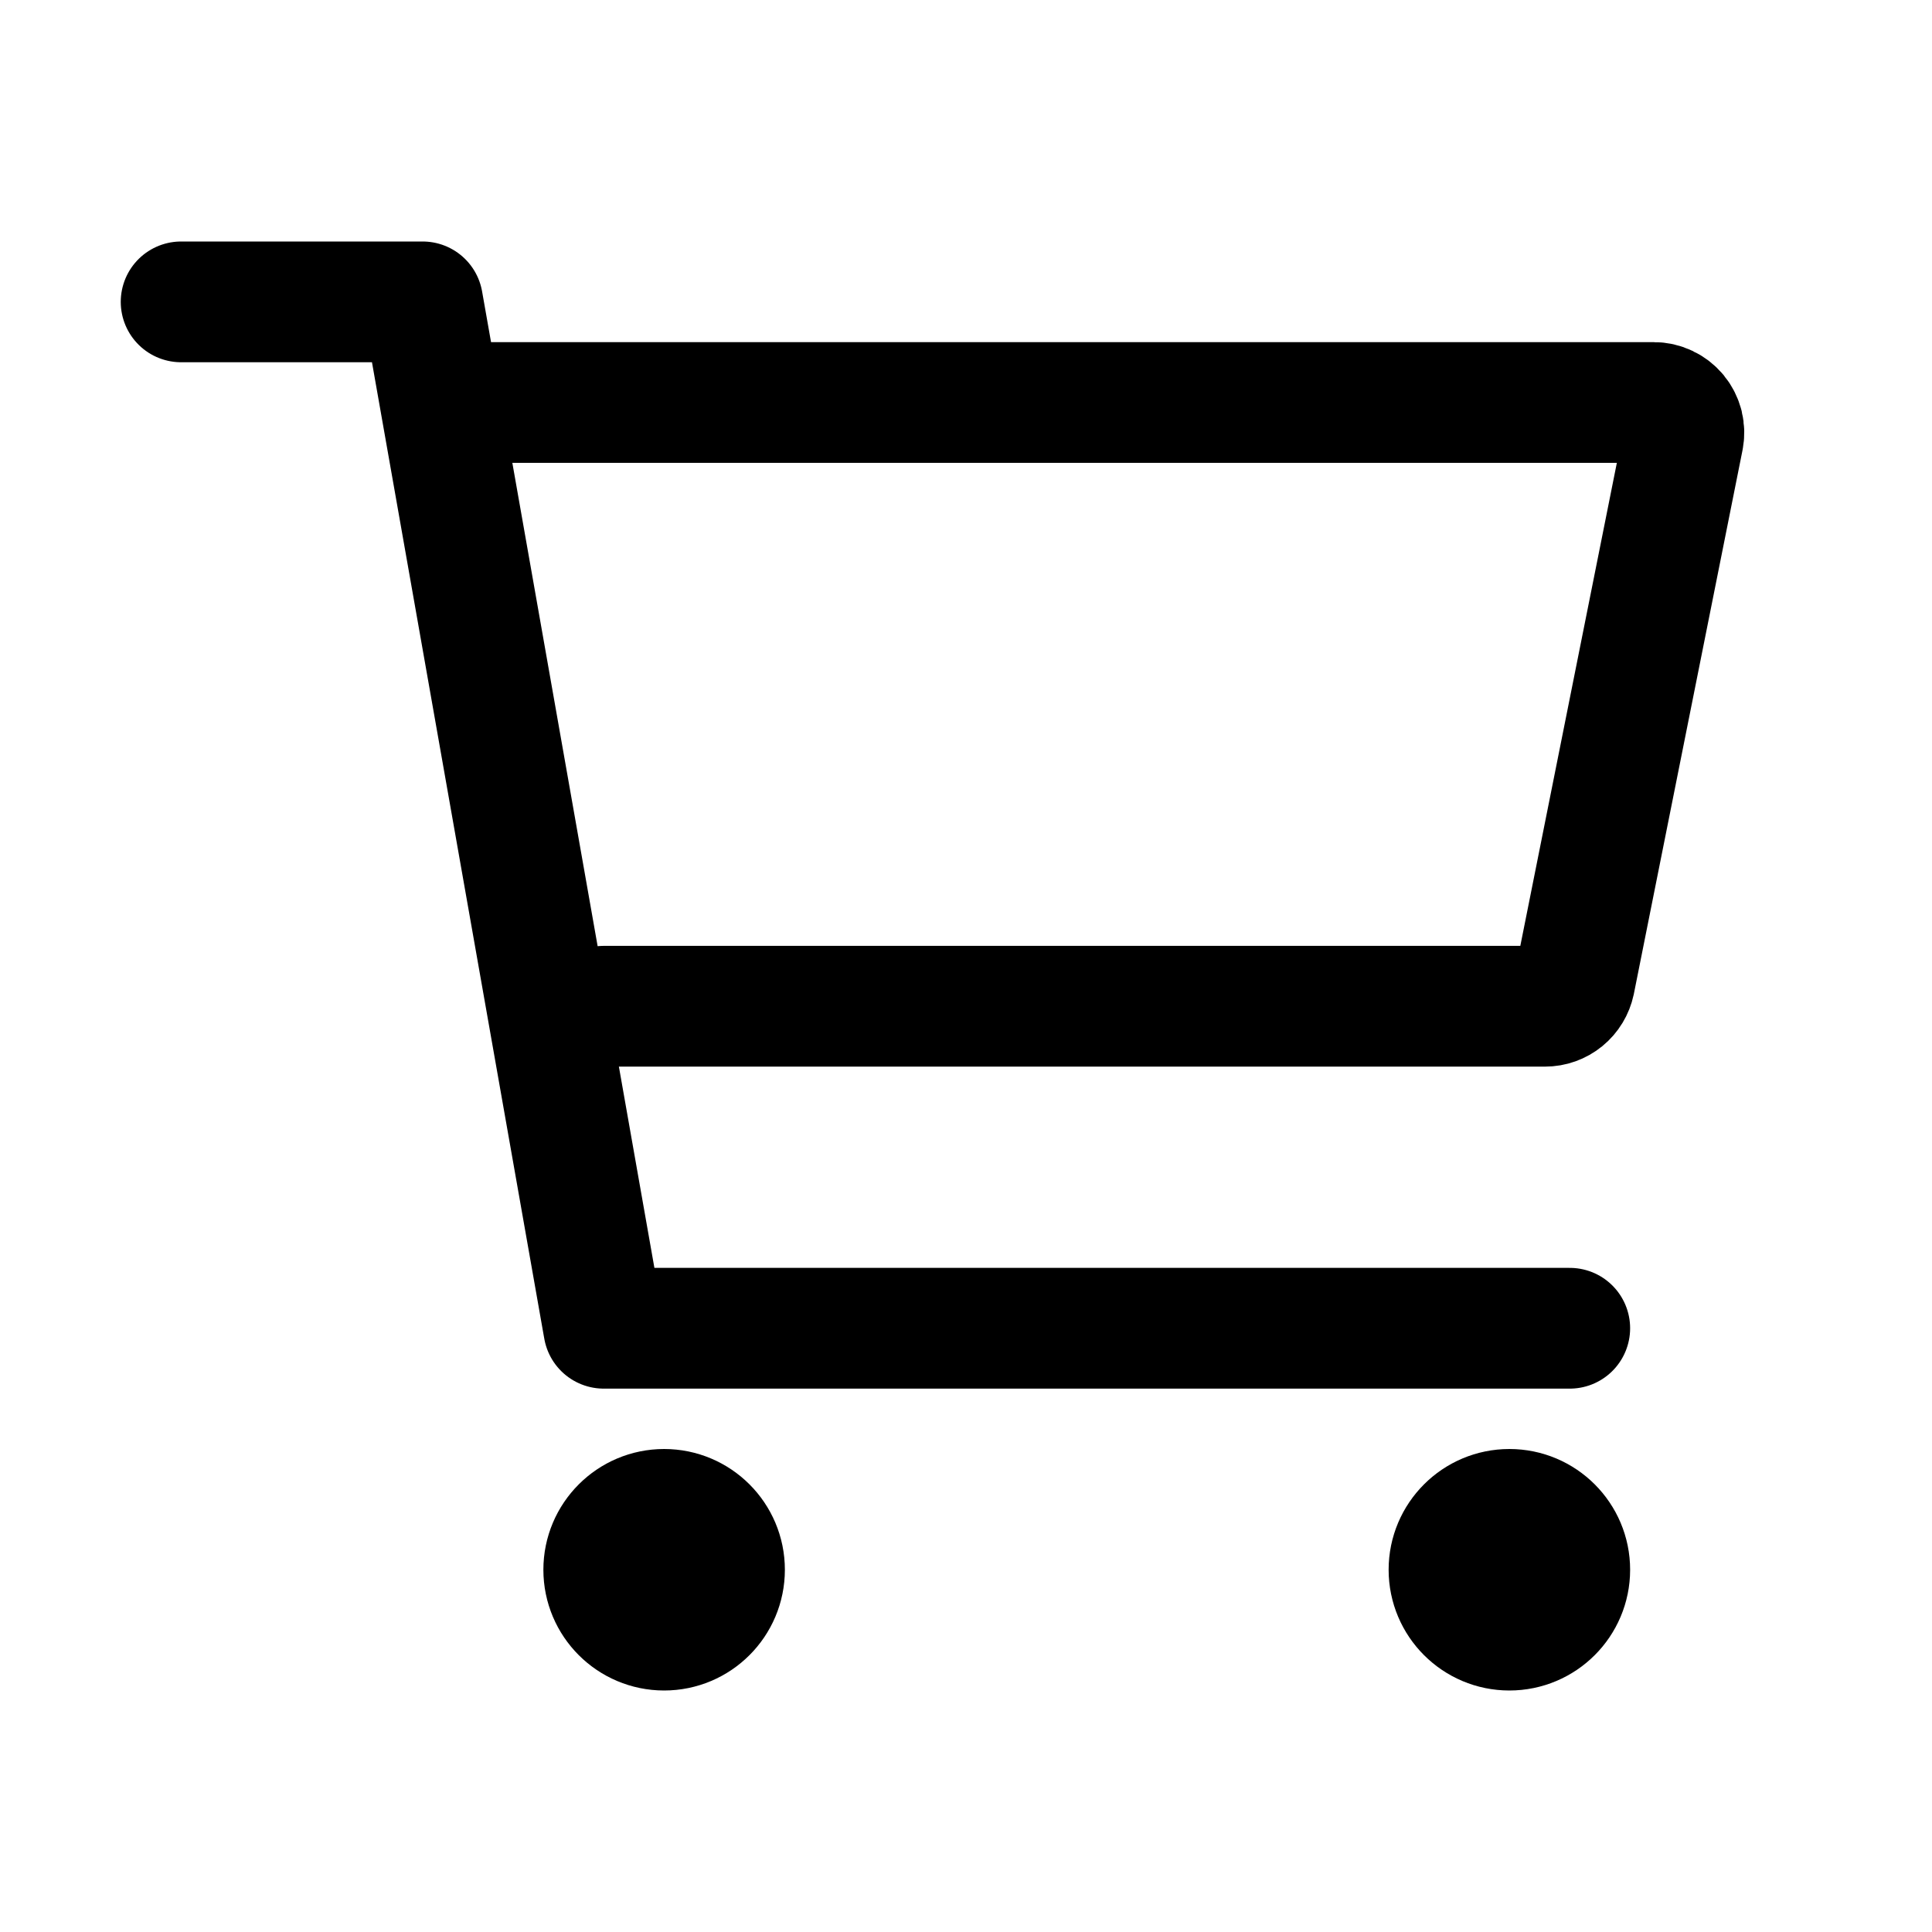
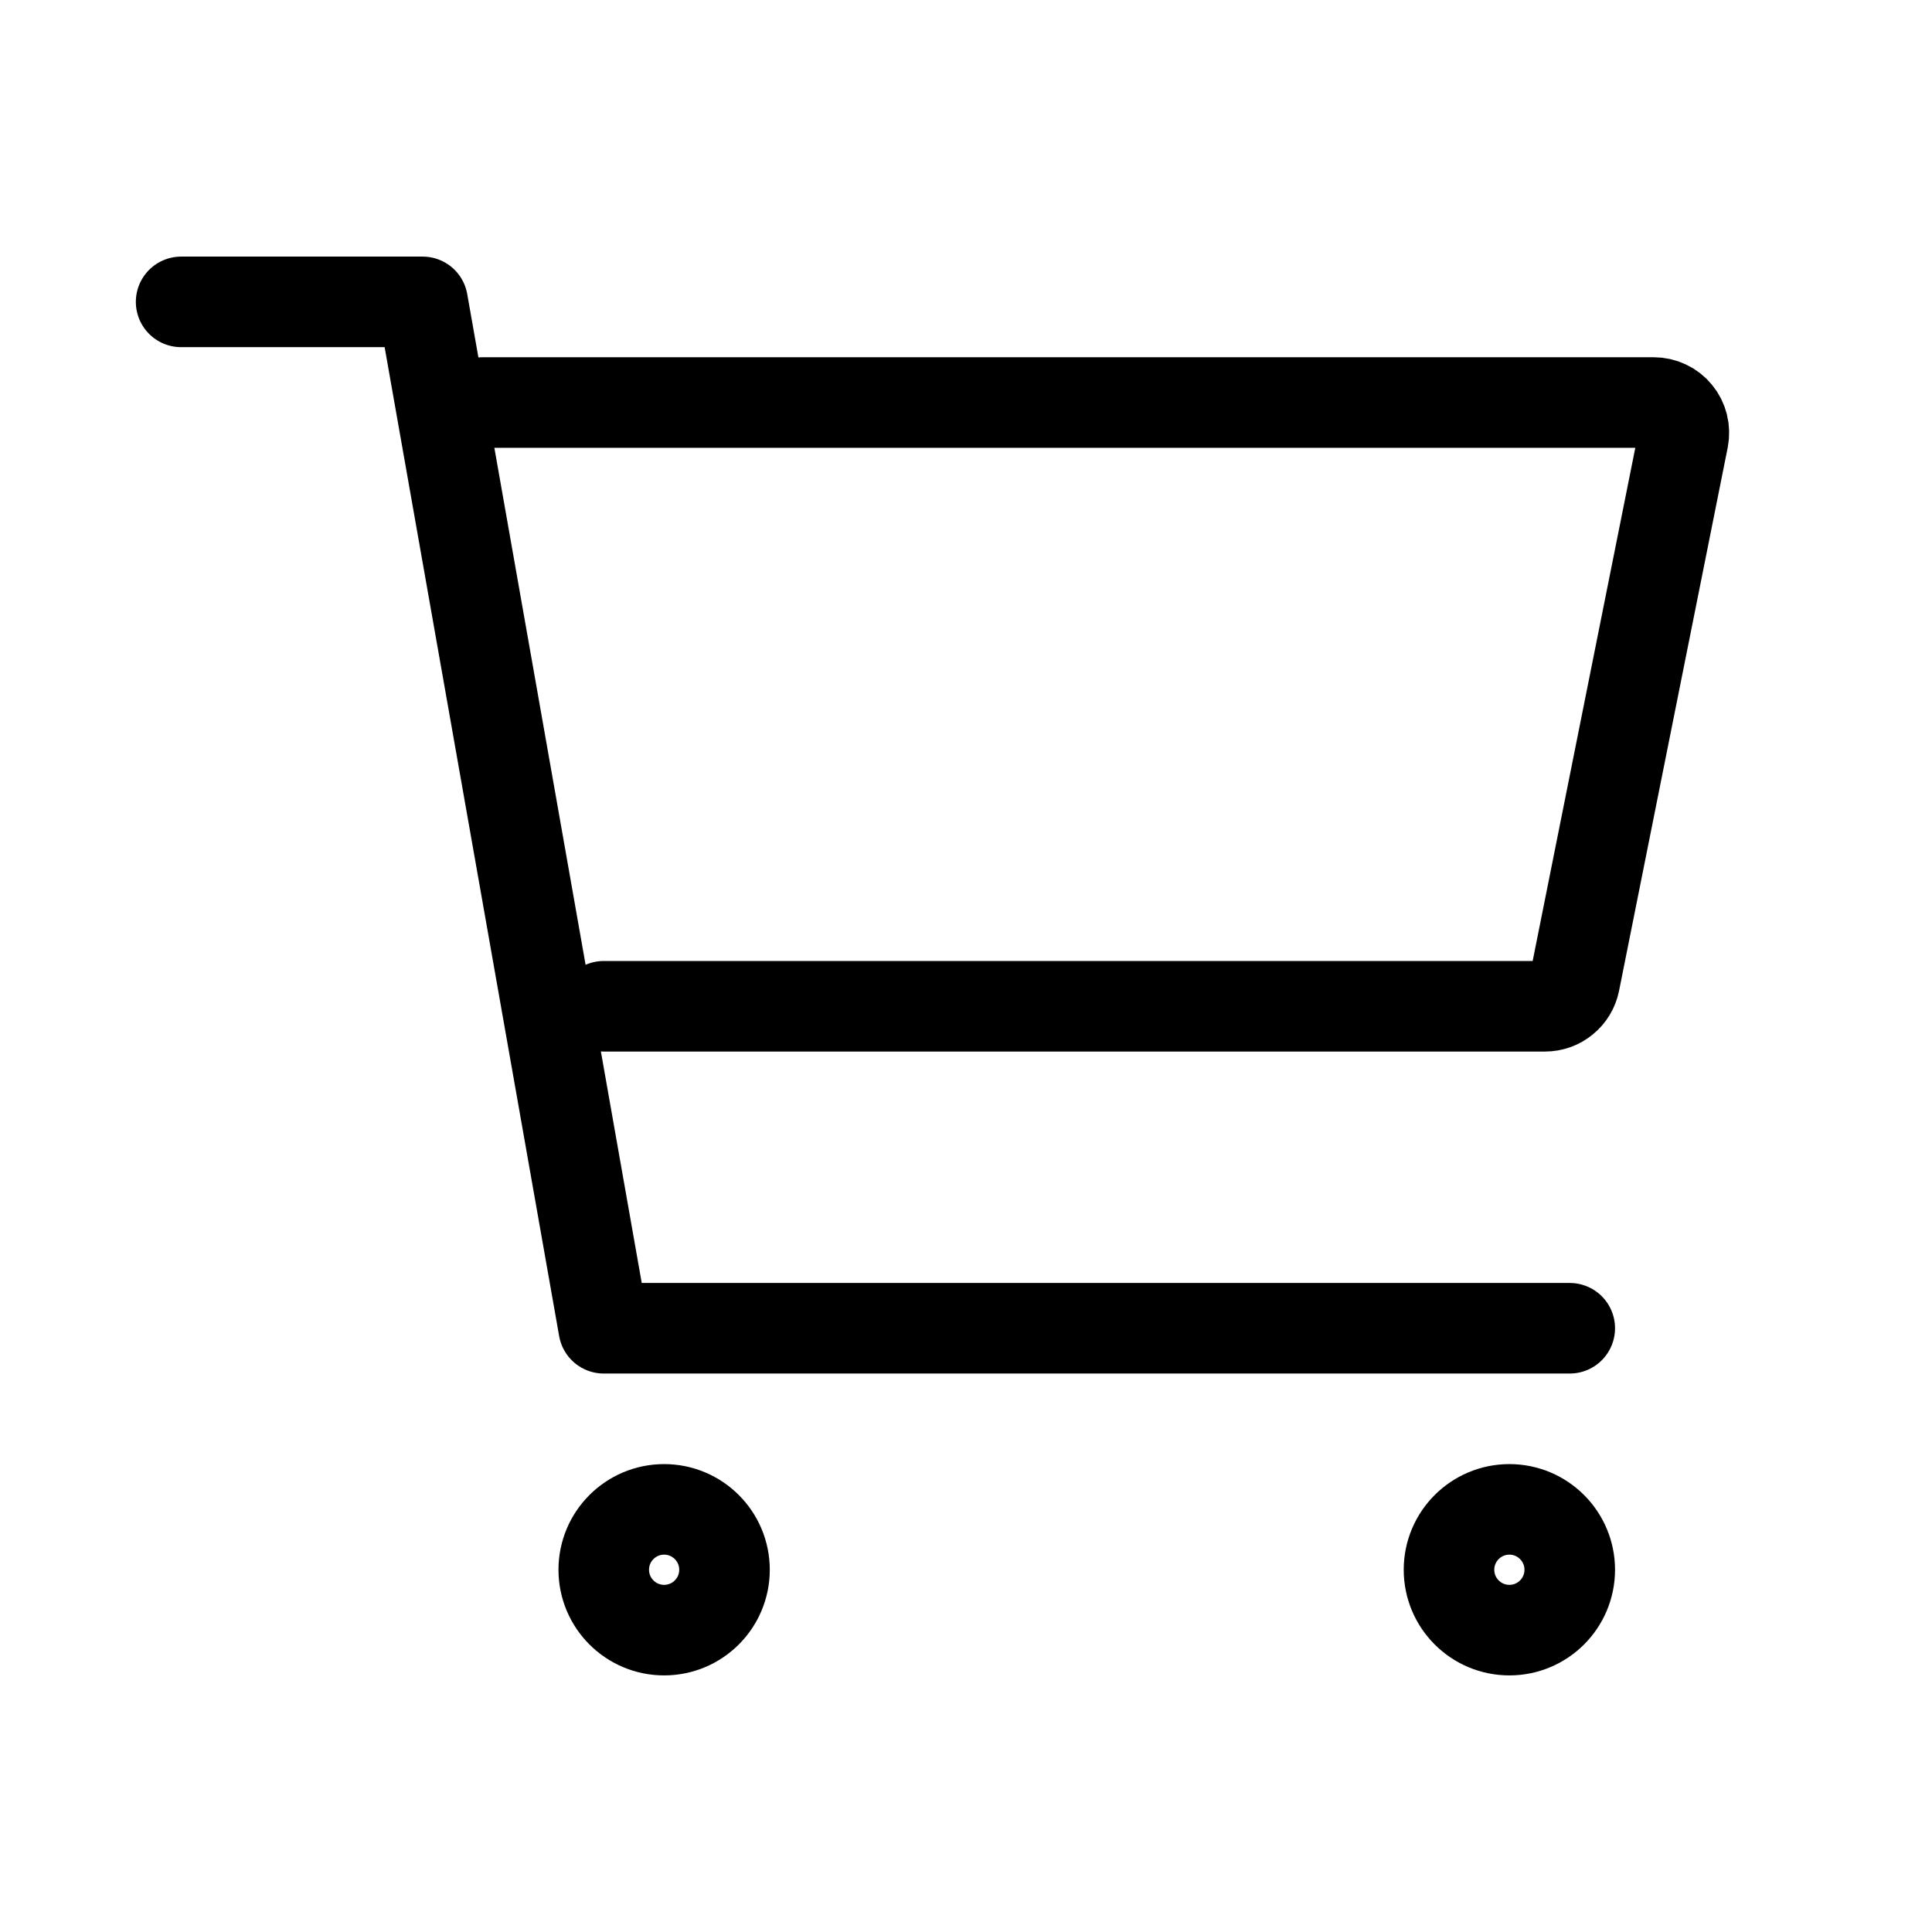
- <svg xmlns="http://www.w3.org/2000/svg" width="24" height="24" viewBox="0 0 24 24" fill="none">
-   <path d="M8.25 20.25C8.664 20.25 9 19.914 9 19.5C9 19.086 8.664 18.75 8.25 18.75C7.836 18.75 7.5 19.086 7.5 19.5C7.5 19.914 7.836 20.25 8.25 20.25Z" stroke="black" stroke-width="1.5" stroke-linecap="round" stroke-linejoin="round" />
-   <path d="M18.75 20.25C19.164 20.25 19.5 19.914 19.5 19.5C19.5 19.086 19.164 18.75 18.75 18.75C18.336 18.75 18 19.086 18 19.5C18 19.914 18.336 20.25 18.75 20.25Z" stroke="black" stroke-width="1.5" stroke-linecap="round" stroke-linejoin="round" />
-   <path d="M2.25 3.75H5.25L7.5 16.5H19.5" stroke="black" stroke-width="1.5" stroke-linecap="round" stroke-linejoin="round" />
-   <path d="M7.5 12.5H19.192C19.279 12.5 19.363 12.47 19.43 12.415C19.497 12.36 19.543 12.284 19.561 12.199L20.91 5.449C20.921 5.394 20.92 5.338 20.907 5.284C20.893 5.23 20.868 5.18 20.833 5.137C20.797 5.094 20.753 5.06 20.703 5.036C20.653 5.012 20.598 5 20.543 5H6" stroke="black" stroke-width="1.5" stroke-linecap="round" stroke-linejoin="round" />
+ <svg xmlns="http://www.w3.org/2000/svg" width="32" height="32" viewBox="0 0 32 32" fill="none">
+   <g id="Cart1">
+     <path id="Vector" d="M11 27C11.552 27 12 26.552 12 26C12 25.448 11.552 25 11 25C10.448 25 10 25.448 10 26C10 26.552 10.448 27 11 27Z" stroke="black" stroke-width="1.5" stroke-linecap="round" stroke-linejoin="round" />
+     <path id="Vector_2" d="M25 27C25.552 27 26 26.552 26 26C26 25.448 25.552 25 25 25C24.448 25 24 25.448 24 26C24 26.552 24.448 27 25 27Z" stroke="black" stroke-width="1.5" stroke-linecap="round" stroke-linejoin="round" />
+     <path id="Vector_3" d="M3 5H7L10 22H26" stroke="black" stroke-width="1.5" stroke-linecap="round" stroke-linejoin="round" />
+     <path id="Vector_4" d="M10 16.667H25.59C25.706 16.667 25.818 16.627 25.907 16.553C25.997 16.48 26.058 16.378 26.081 16.265L27.881 7.265C27.895 7.192 27.893 7.117 27.875 7.046C27.858 6.974 27.824 6.907 27.777 6.85C27.73 6.792 27.671 6.746 27.604 6.715C27.537 6.683 27.464 6.667 27.39 6.667H8" stroke="black" stroke-width="1.5" stroke-linecap="round" stroke-linejoin="round" />
+   </g>
</svg>
